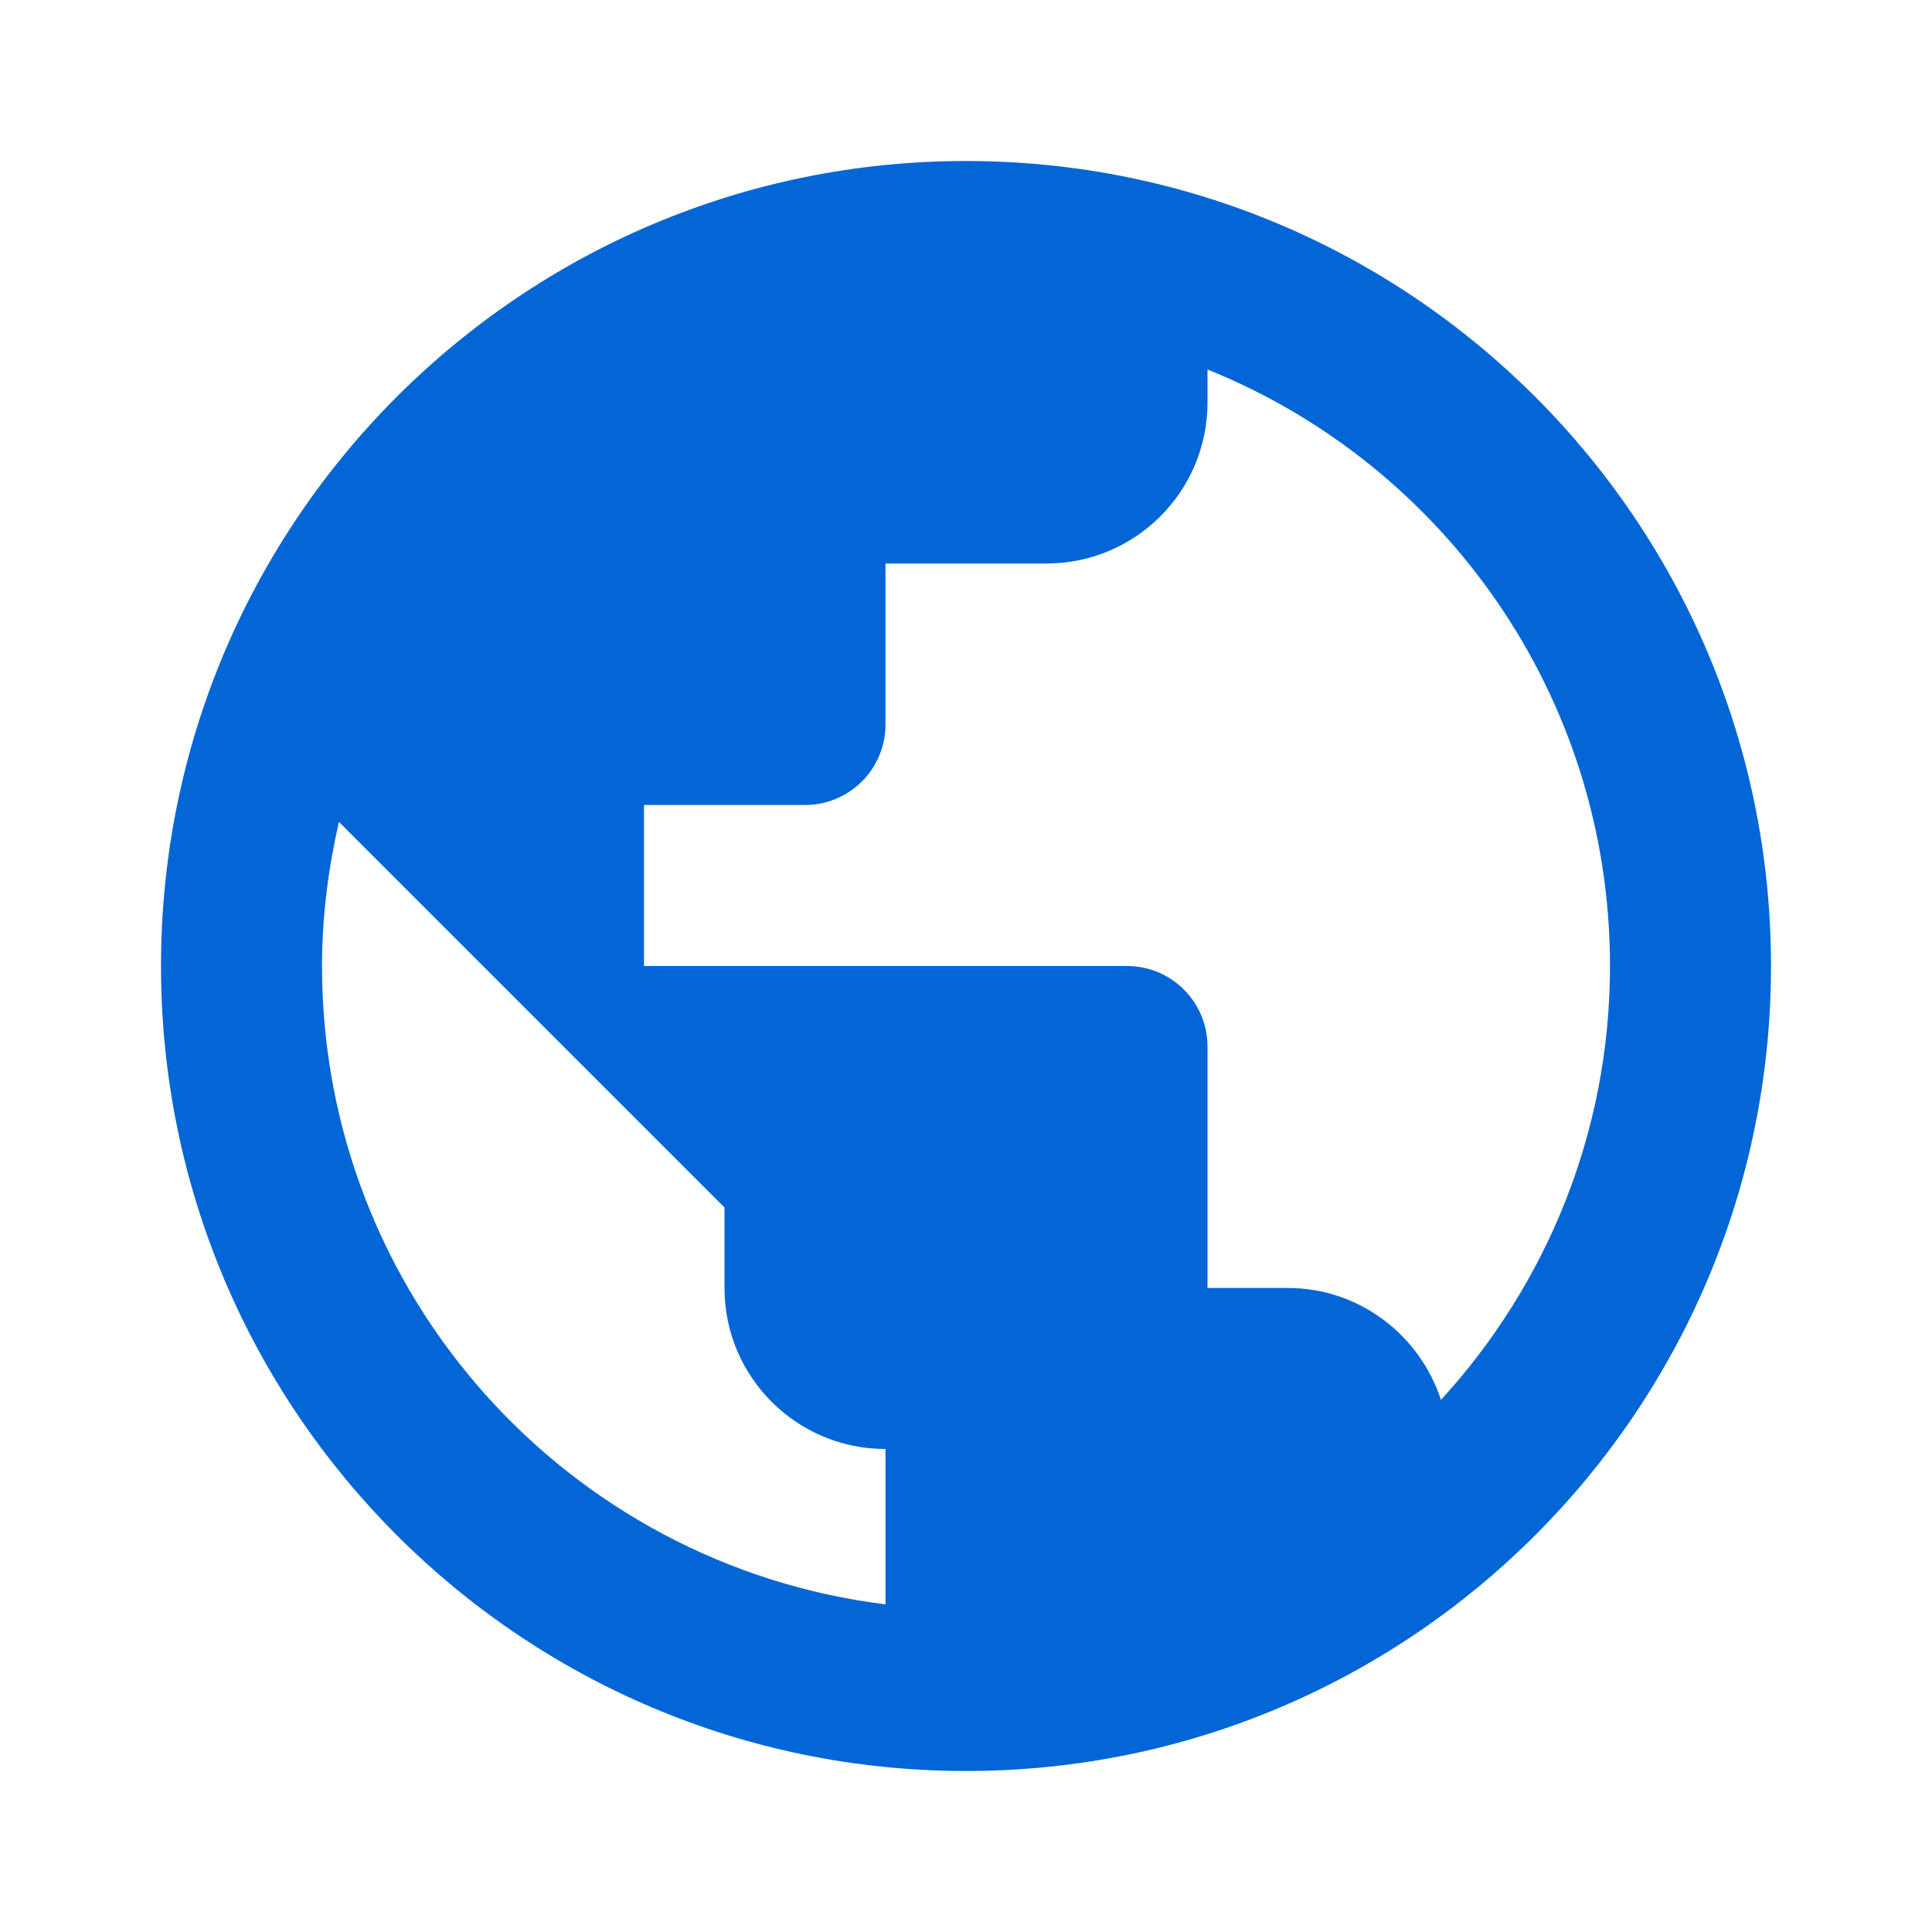
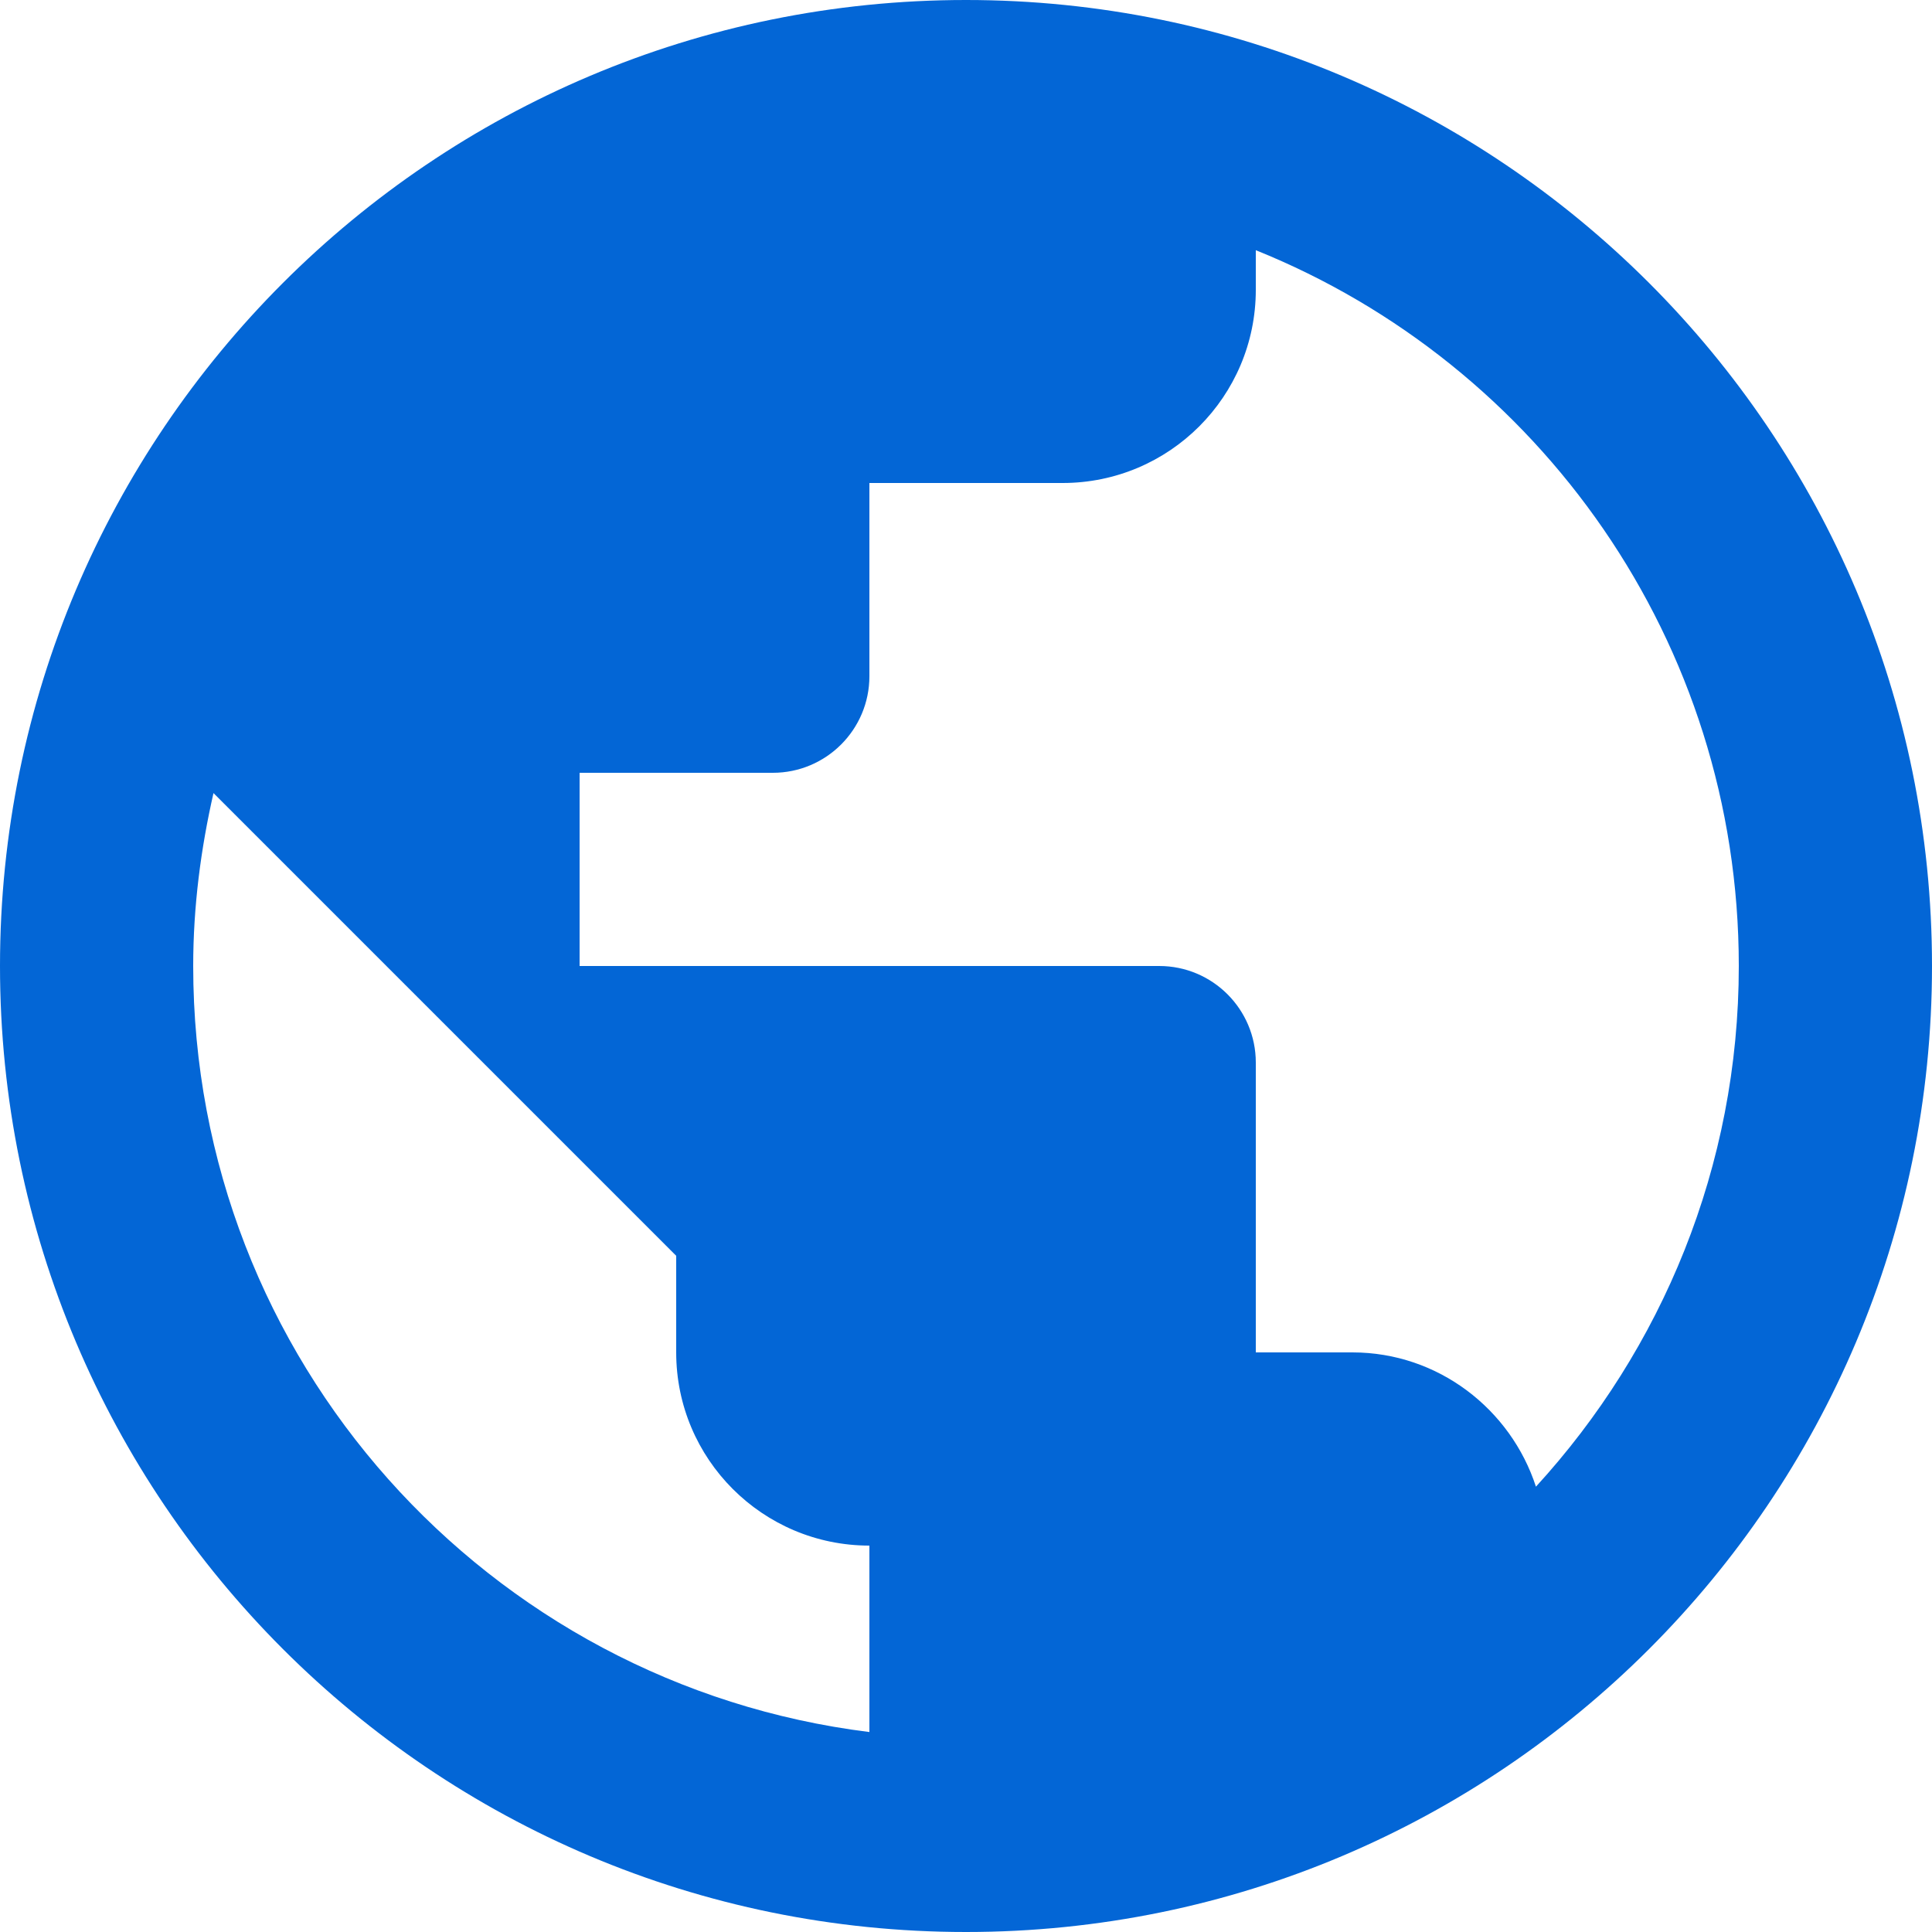
- <svg xmlns="http://www.w3.org/2000/svg" version="1.1" width="24" height="24" viewBox="0 0 24 24" id="svg1448">
+ <svg xmlns="http://www.w3.org/2000/svg" version="1.1" width="20" height="20" viewBox="0 0 20 20" id="svg1448">
  <defs id="defs1452" />
-   <path d="M17.9,17.39C17.64,16.59 16.89,16 16,16H15V13A1,1 0 0,0 14,12H8V10H10A1,1 0 0,0 11,9V7H13A2,2 0 0,0 15,5V4.59C17.93,5.77 20,8.64 20,12C20,14.08 19.2,15.97 17.9,17.39M11,19.93C7.05,19.44 4,16.08 4,12C4,11.38 4.08,10.78 4.21,10.21L9,15V16A2,2 0 0,0 11,18M12,2A10,10 0 0,0 2,12A10,10 0 0,0 12,22A10,10 0 0,0 22,12A10,10 0 0,0 12,2Z" id="path1446" style="fill:#0366d6;fill-opacity:1" />
+   <path d="M 15.9,15.39 C 15.64,14.59 14.89,14 14,14 H 13 V 11 A 1,1 0 0 0 12,10 H 6 V 8 H 8 A 1,1 0 0 0 9,7 V 5 h 2 A 2,2 0 0 0 13,3 V 2.59 c 2.93,1.18 5,4.05 5,7.41 0,2.08 -0.8,3.97 -2.1,5.39 M 9,17.93 C 5.05,17.44 2,14.08 2,10 2,9.38 2.08,8.78 2.21,8.21 L 7,13 v 1 a 2,2 0 0 0 2,2 M 10,0 A 10,10 0 0 0 0,10 10,10 0 0 0 10,20 10,10 0 0 0 20,10 10,10 0 0 0 10,0 Z" id="path1446" style="fill:#0366d6;fill-opacity:1" />
</svg>
